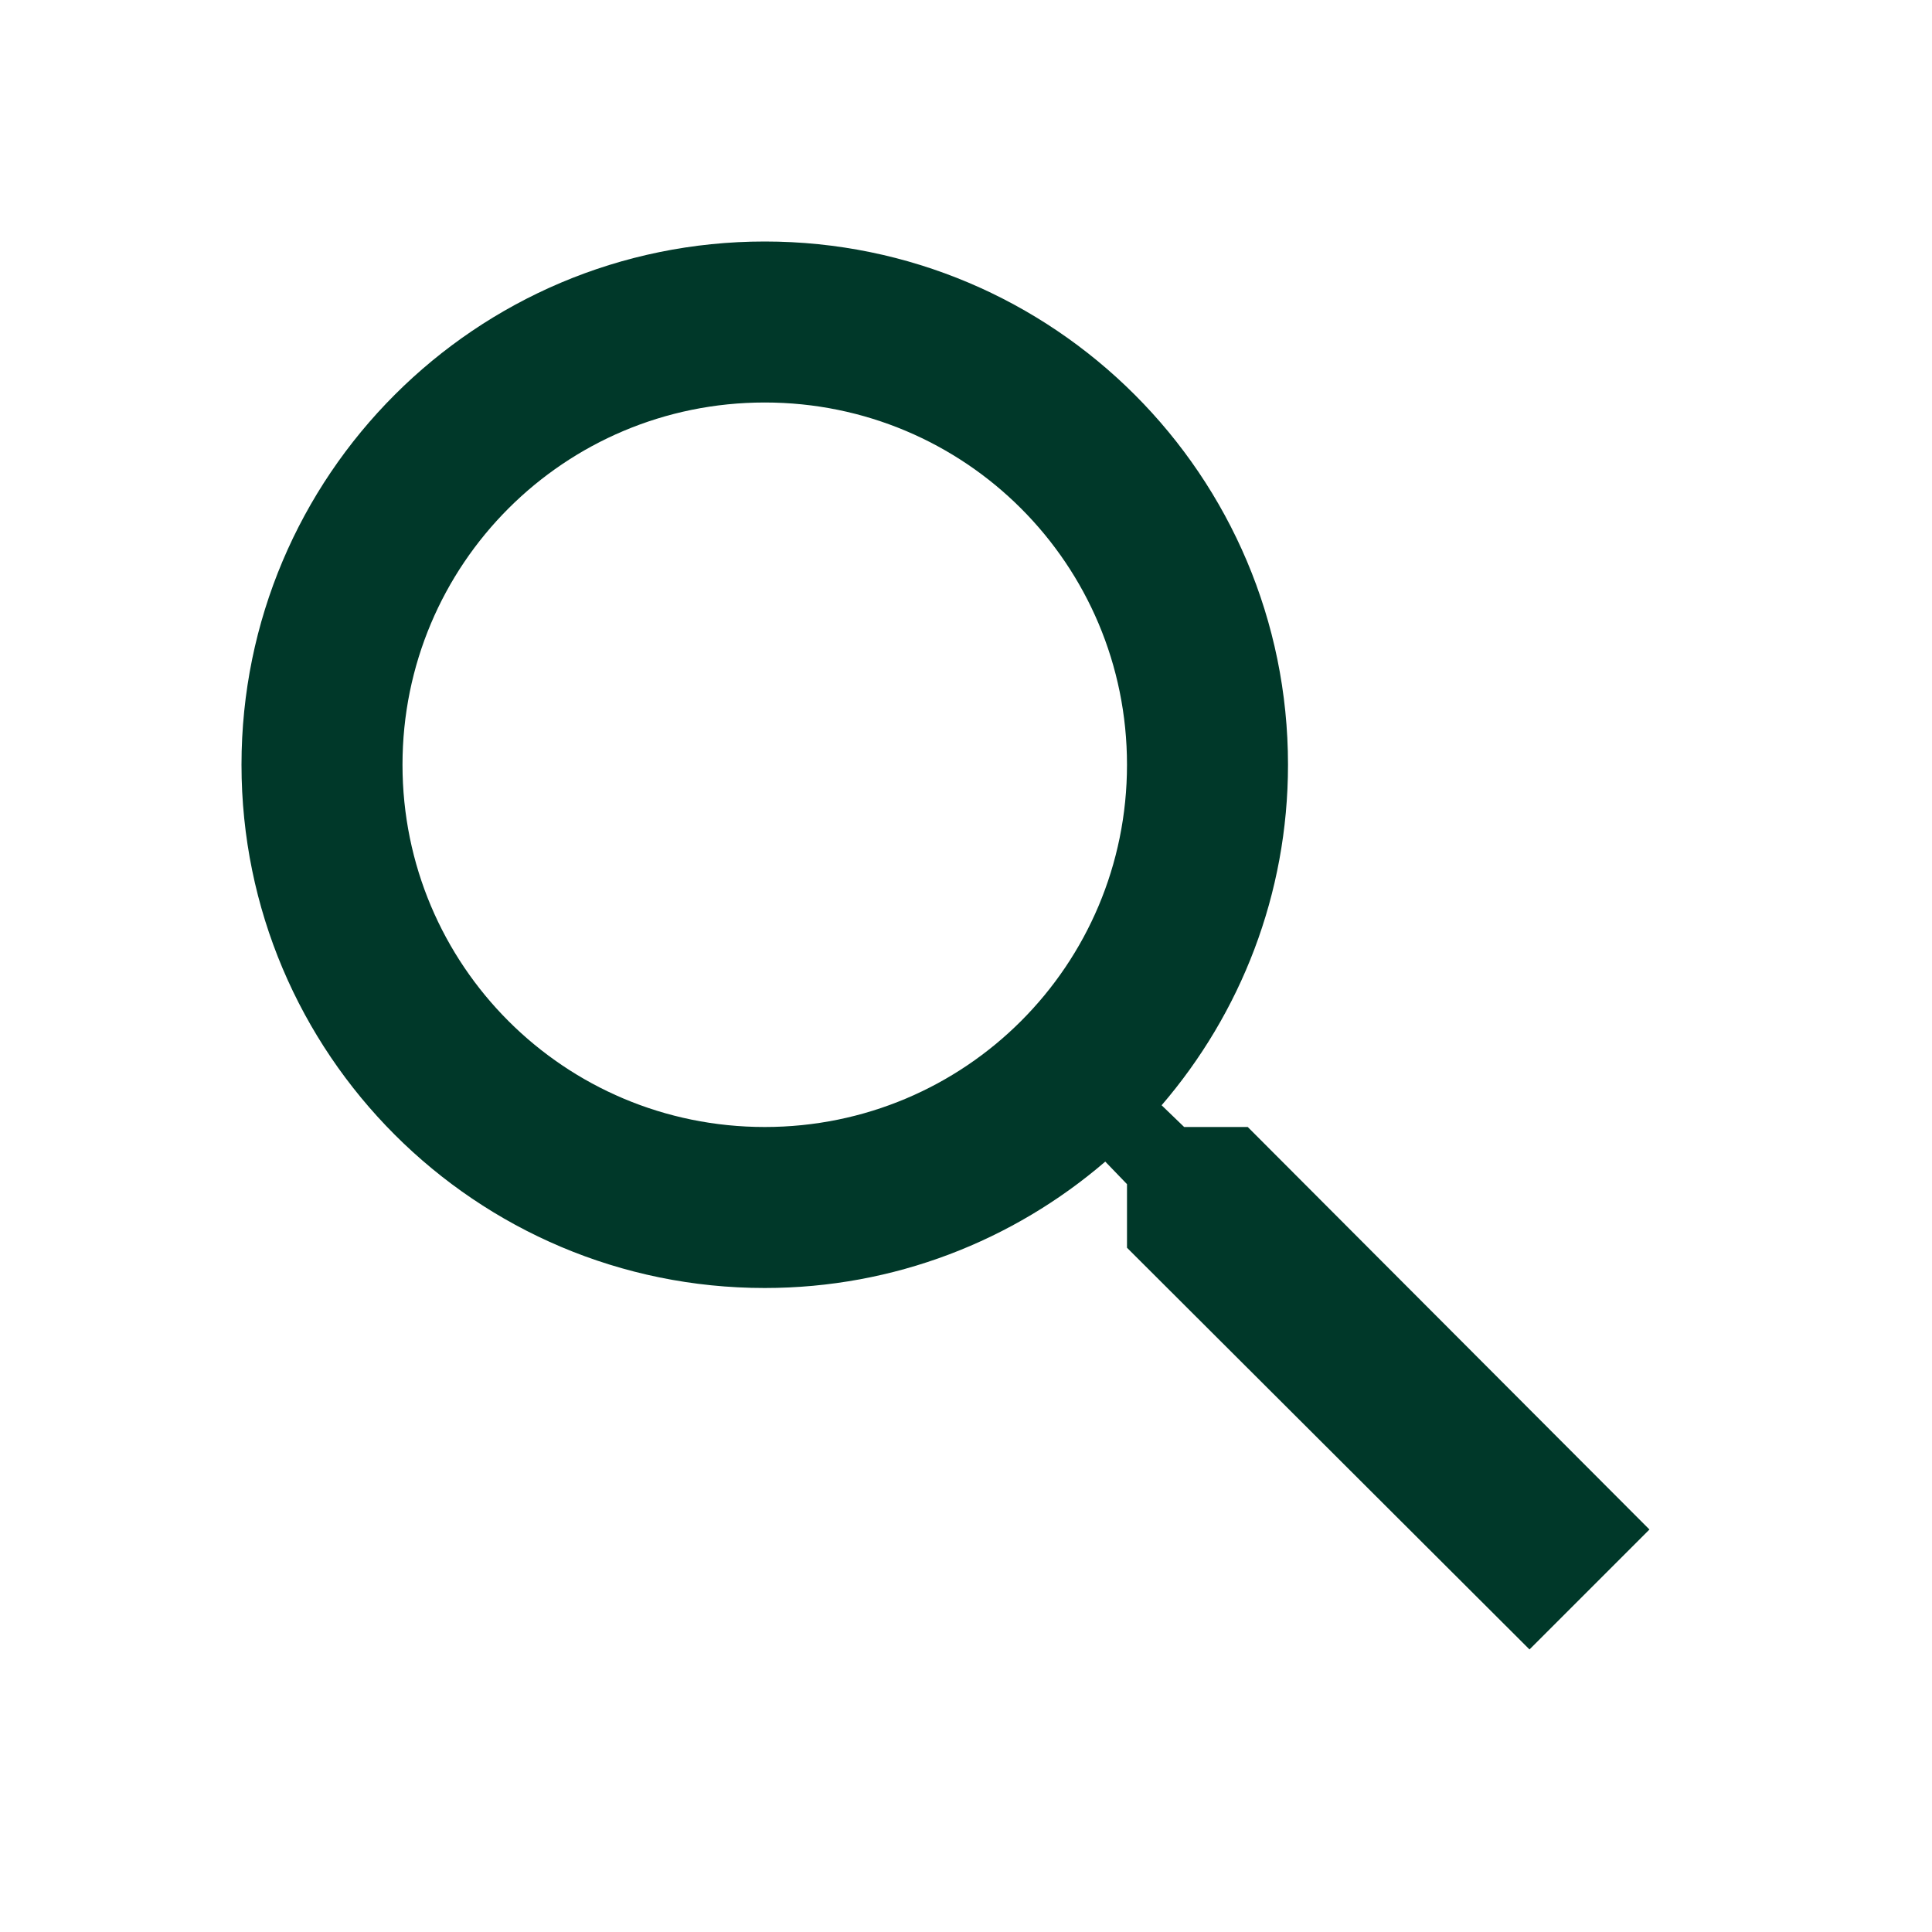
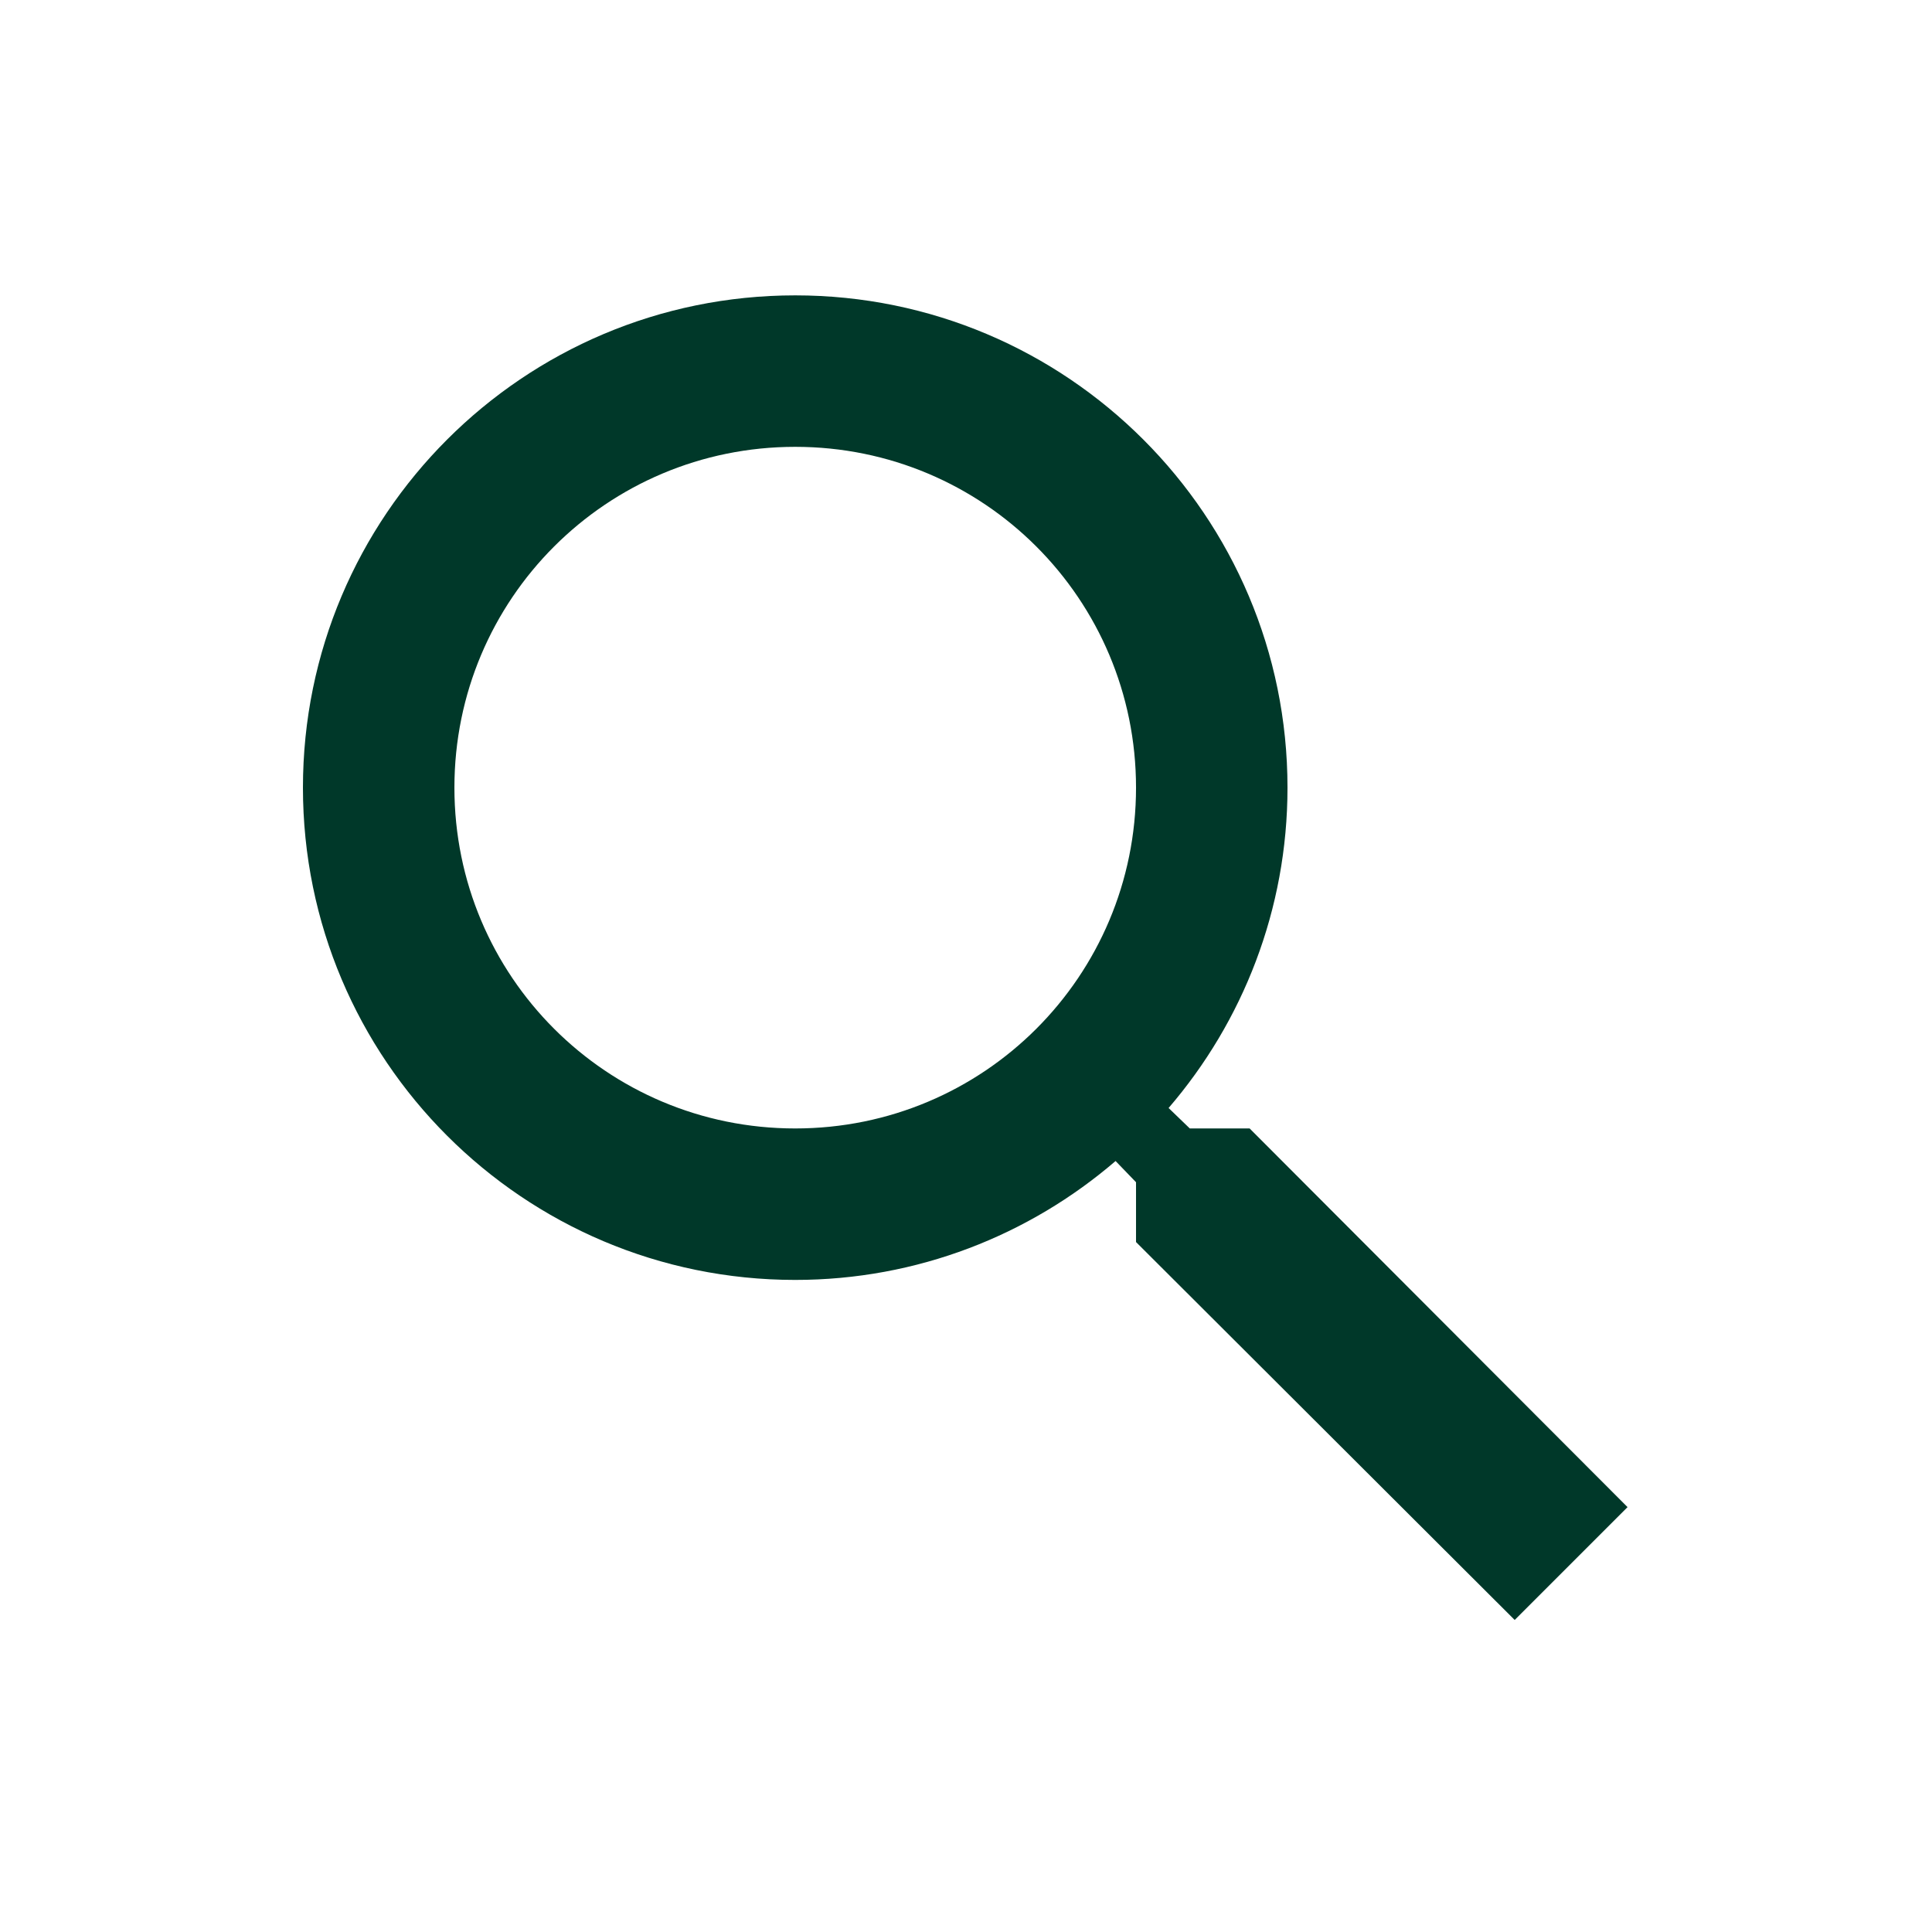
- <svg xmlns="http://www.w3.org/2000/svg" width="24" height="24" viewBox="0 0 24 24" fill="none">
-   <path d="M15.5 14H14.71L14.43 13.73C15.41 12.59 16 11.11 16 9.5C16 5.91 13.09 3 9.5 3C5.91 3 3 5.91 3 9.5C3 13.09 5.91 16 9.5 16C11.11 16 12.59 15.41 13.73 14.43L14 14.71V15.5L19 20.49L20.49 19L15.5 14ZM9.5 14C7.01 14 5 11.99 5 9.5C5 7.01 7.01 5 9.5 5C11.99 5 14 7.01 14 9.5C14 11.99 11.99 14 9.5 14Z" fill="#003829" />
+ <svg xmlns="http://www.w3.org/2000/svg" width="25.51" height="25.51" viewBox="0 0 25.51 25.51" fill="none">
+   <path d="M16.5 14.9H15.71L15.43 14.63C16.41 13.49 17 12.01 17 10.4C17 6.81 14.09 3.9 10.5 3.9C6.91 3.9 4 6.81 4 10.4C4 13.99 6.91 16.9 10.5 16.9C12.11 16.9 13.59 16.31 14.73 15.33L15 15.61V16.4L20 21.39L21.49 19.9L16.5 14.9ZM10.5 14.9C8.01 14.9 6 12.89 6 10.4C6 7.91 8.01 5.9 10.5 5.9C12.99 5.9 15 7.91 15 10.4C15 12.89 12.99 14.9 10.5 14.9Z" fill="#003829" />
</svg>
